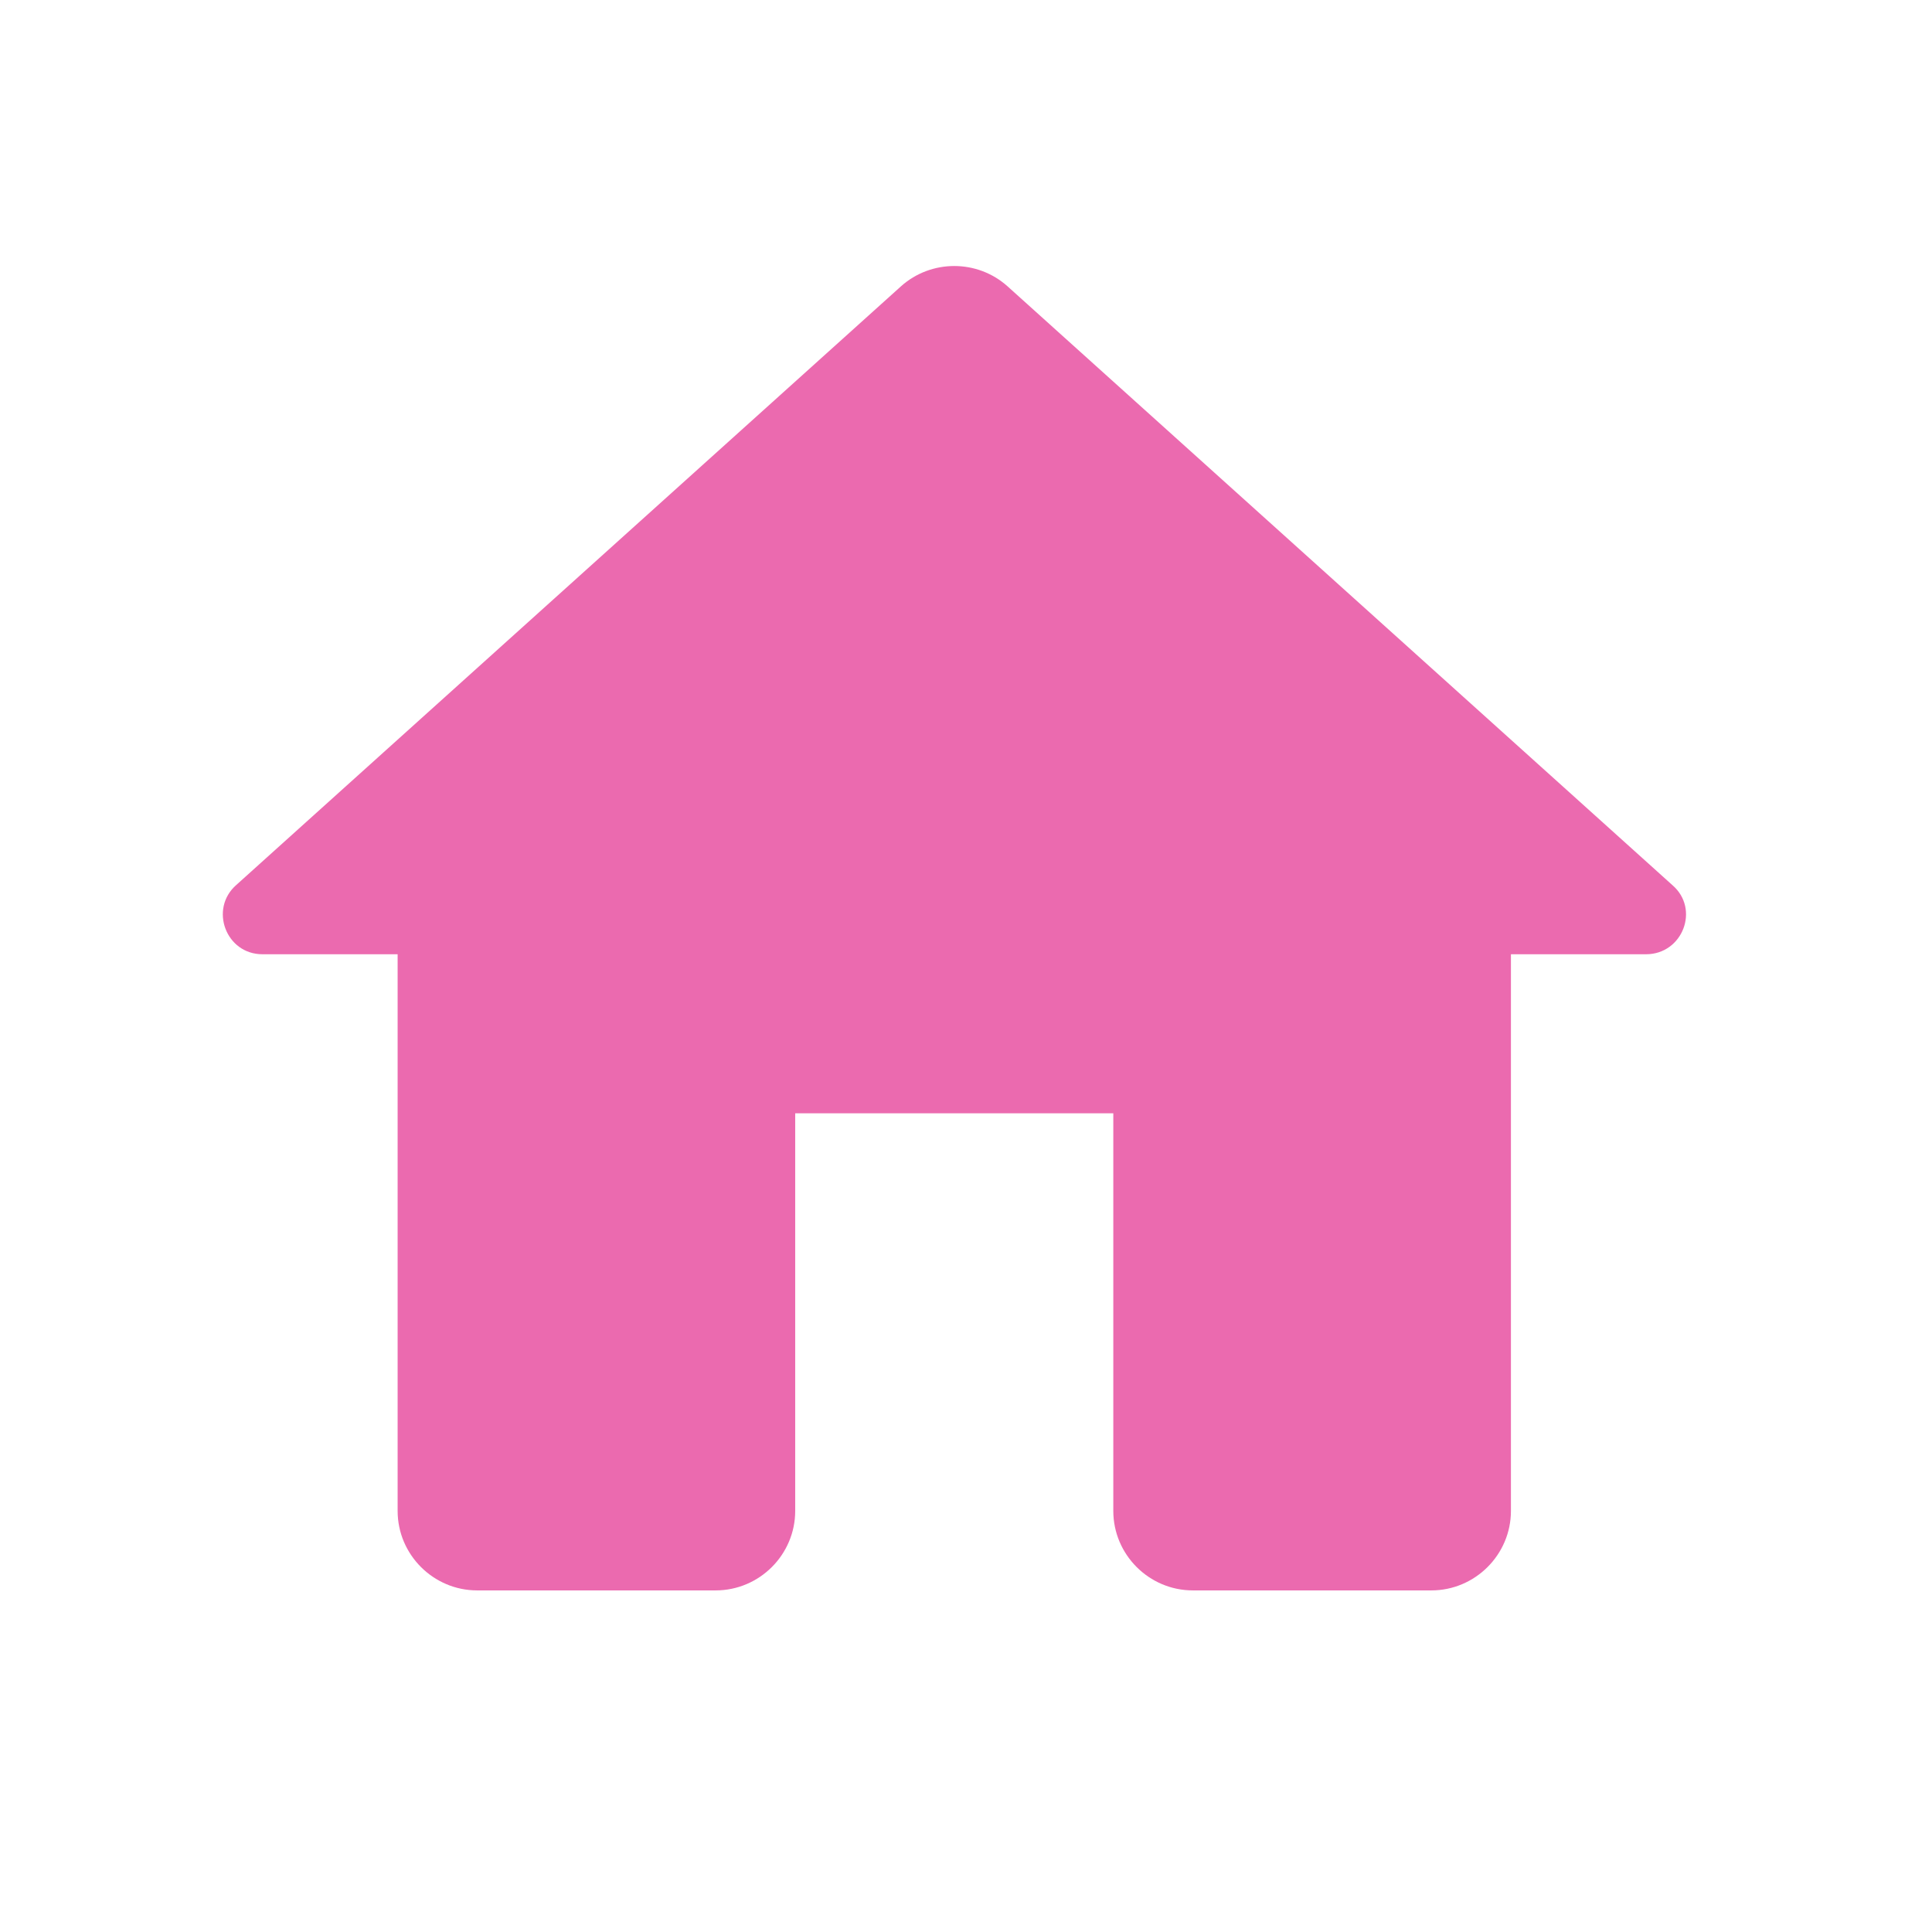
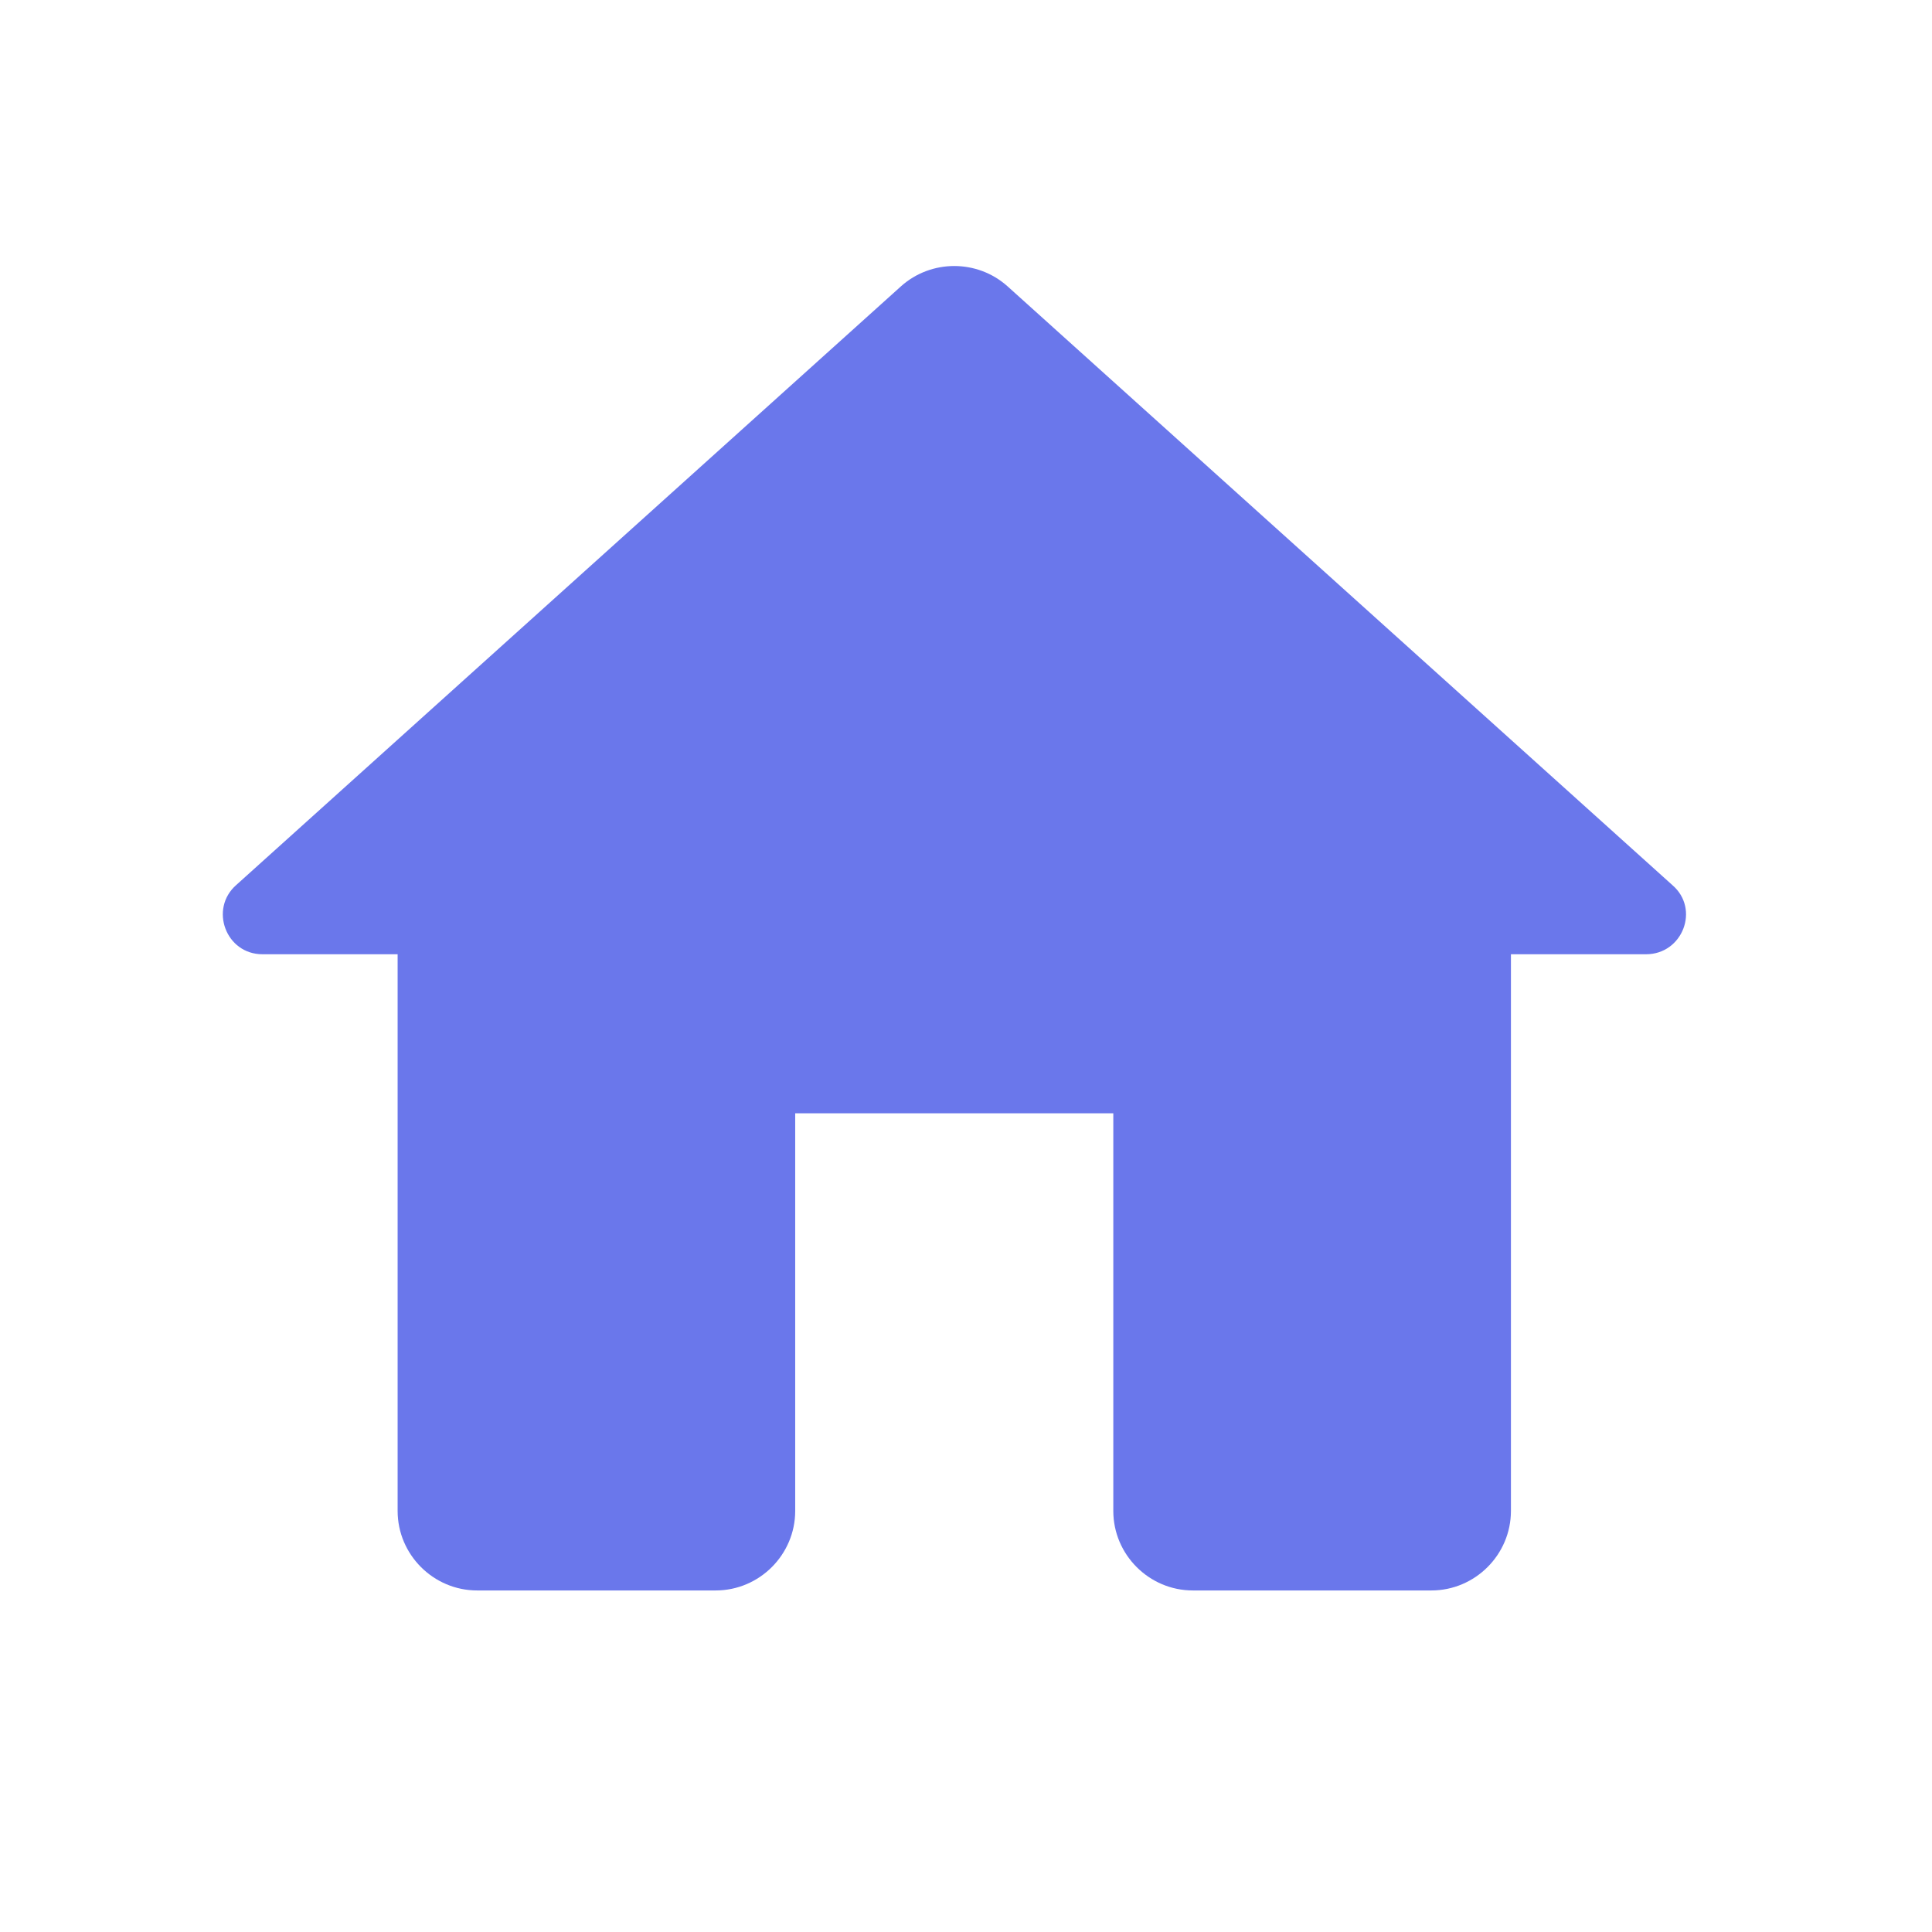
<svg xmlns="http://www.w3.org/2000/svg" width="37" height="37" viewBox="0 0 37 37" fill="none">
-   <path d="M15.229 28.936V21.321H21.321V28.936C21.321 29.773 22.006 30.458 22.844 30.458H27.413C28.25 30.458 28.936 29.773 28.936 28.936V18.275H31.524C32.225 18.275 32.56 17.407 32.027 16.95L19.295 5.483C18.717 4.965 17.833 4.965 17.255 5.483L4.523 16.95C4.005 17.407 4.325 18.275 5.026 18.275H7.615V28.936C7.615 29.773 8.3 30.458 9.138 30.458H13.706C14.544 30.458 15.229 29.773 15.229 28.936Z" fill="#EB6AAF" />
+   <path d="M15.229 28.936V21.321H21.321V28.936C21.321 29.773 22.006 30.459 22.844 30.459H27.413C28.25 30.459 28.936 29.773 28.936 28.936V18.275H31.524C32.225 18.275 32.56 17.407 32.027 16.95L19.295 5.483C18.717 4.965 17.833 4.965 17.255 5.483L4.523 16.95C4.005 17.407 4.325 18.275 5.026 18.275H7.615V28.936C7.615 29.773 8.3 30.459 9.138 30.459H13.706C14.544 30.459 15.229 29.773 15.229 28.936Z" fill="#6A77EB" />
</svg>
